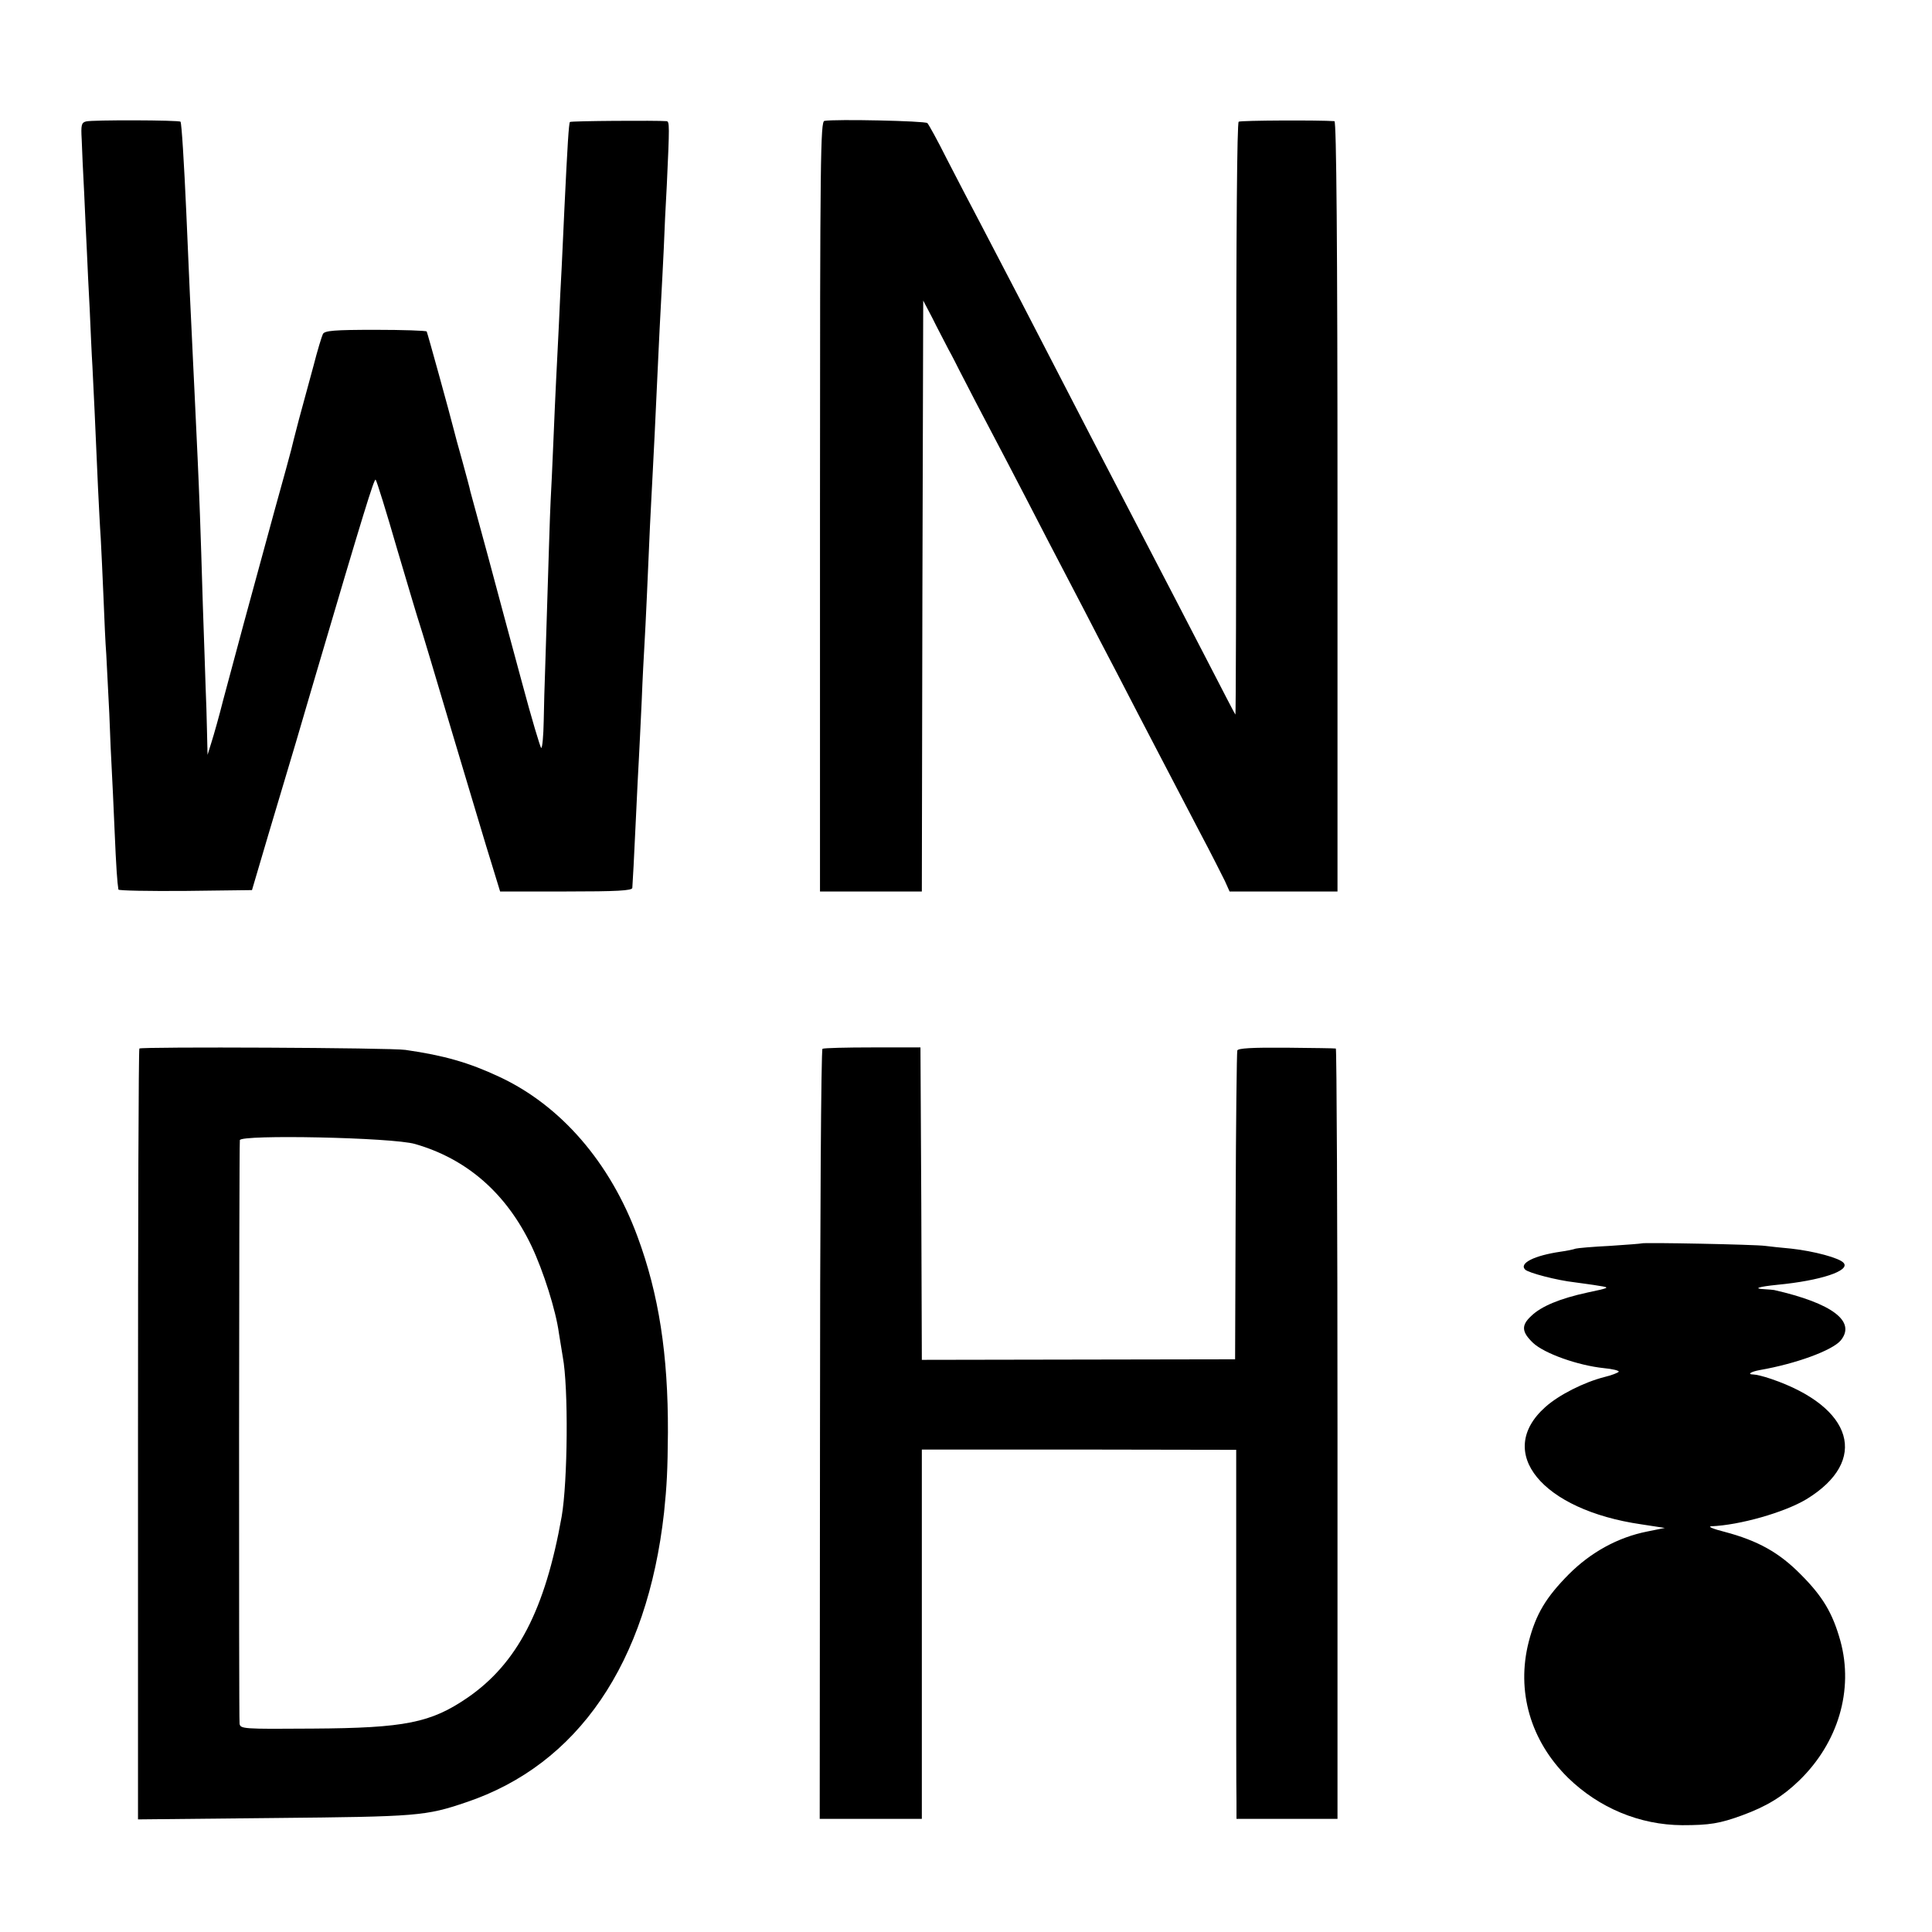
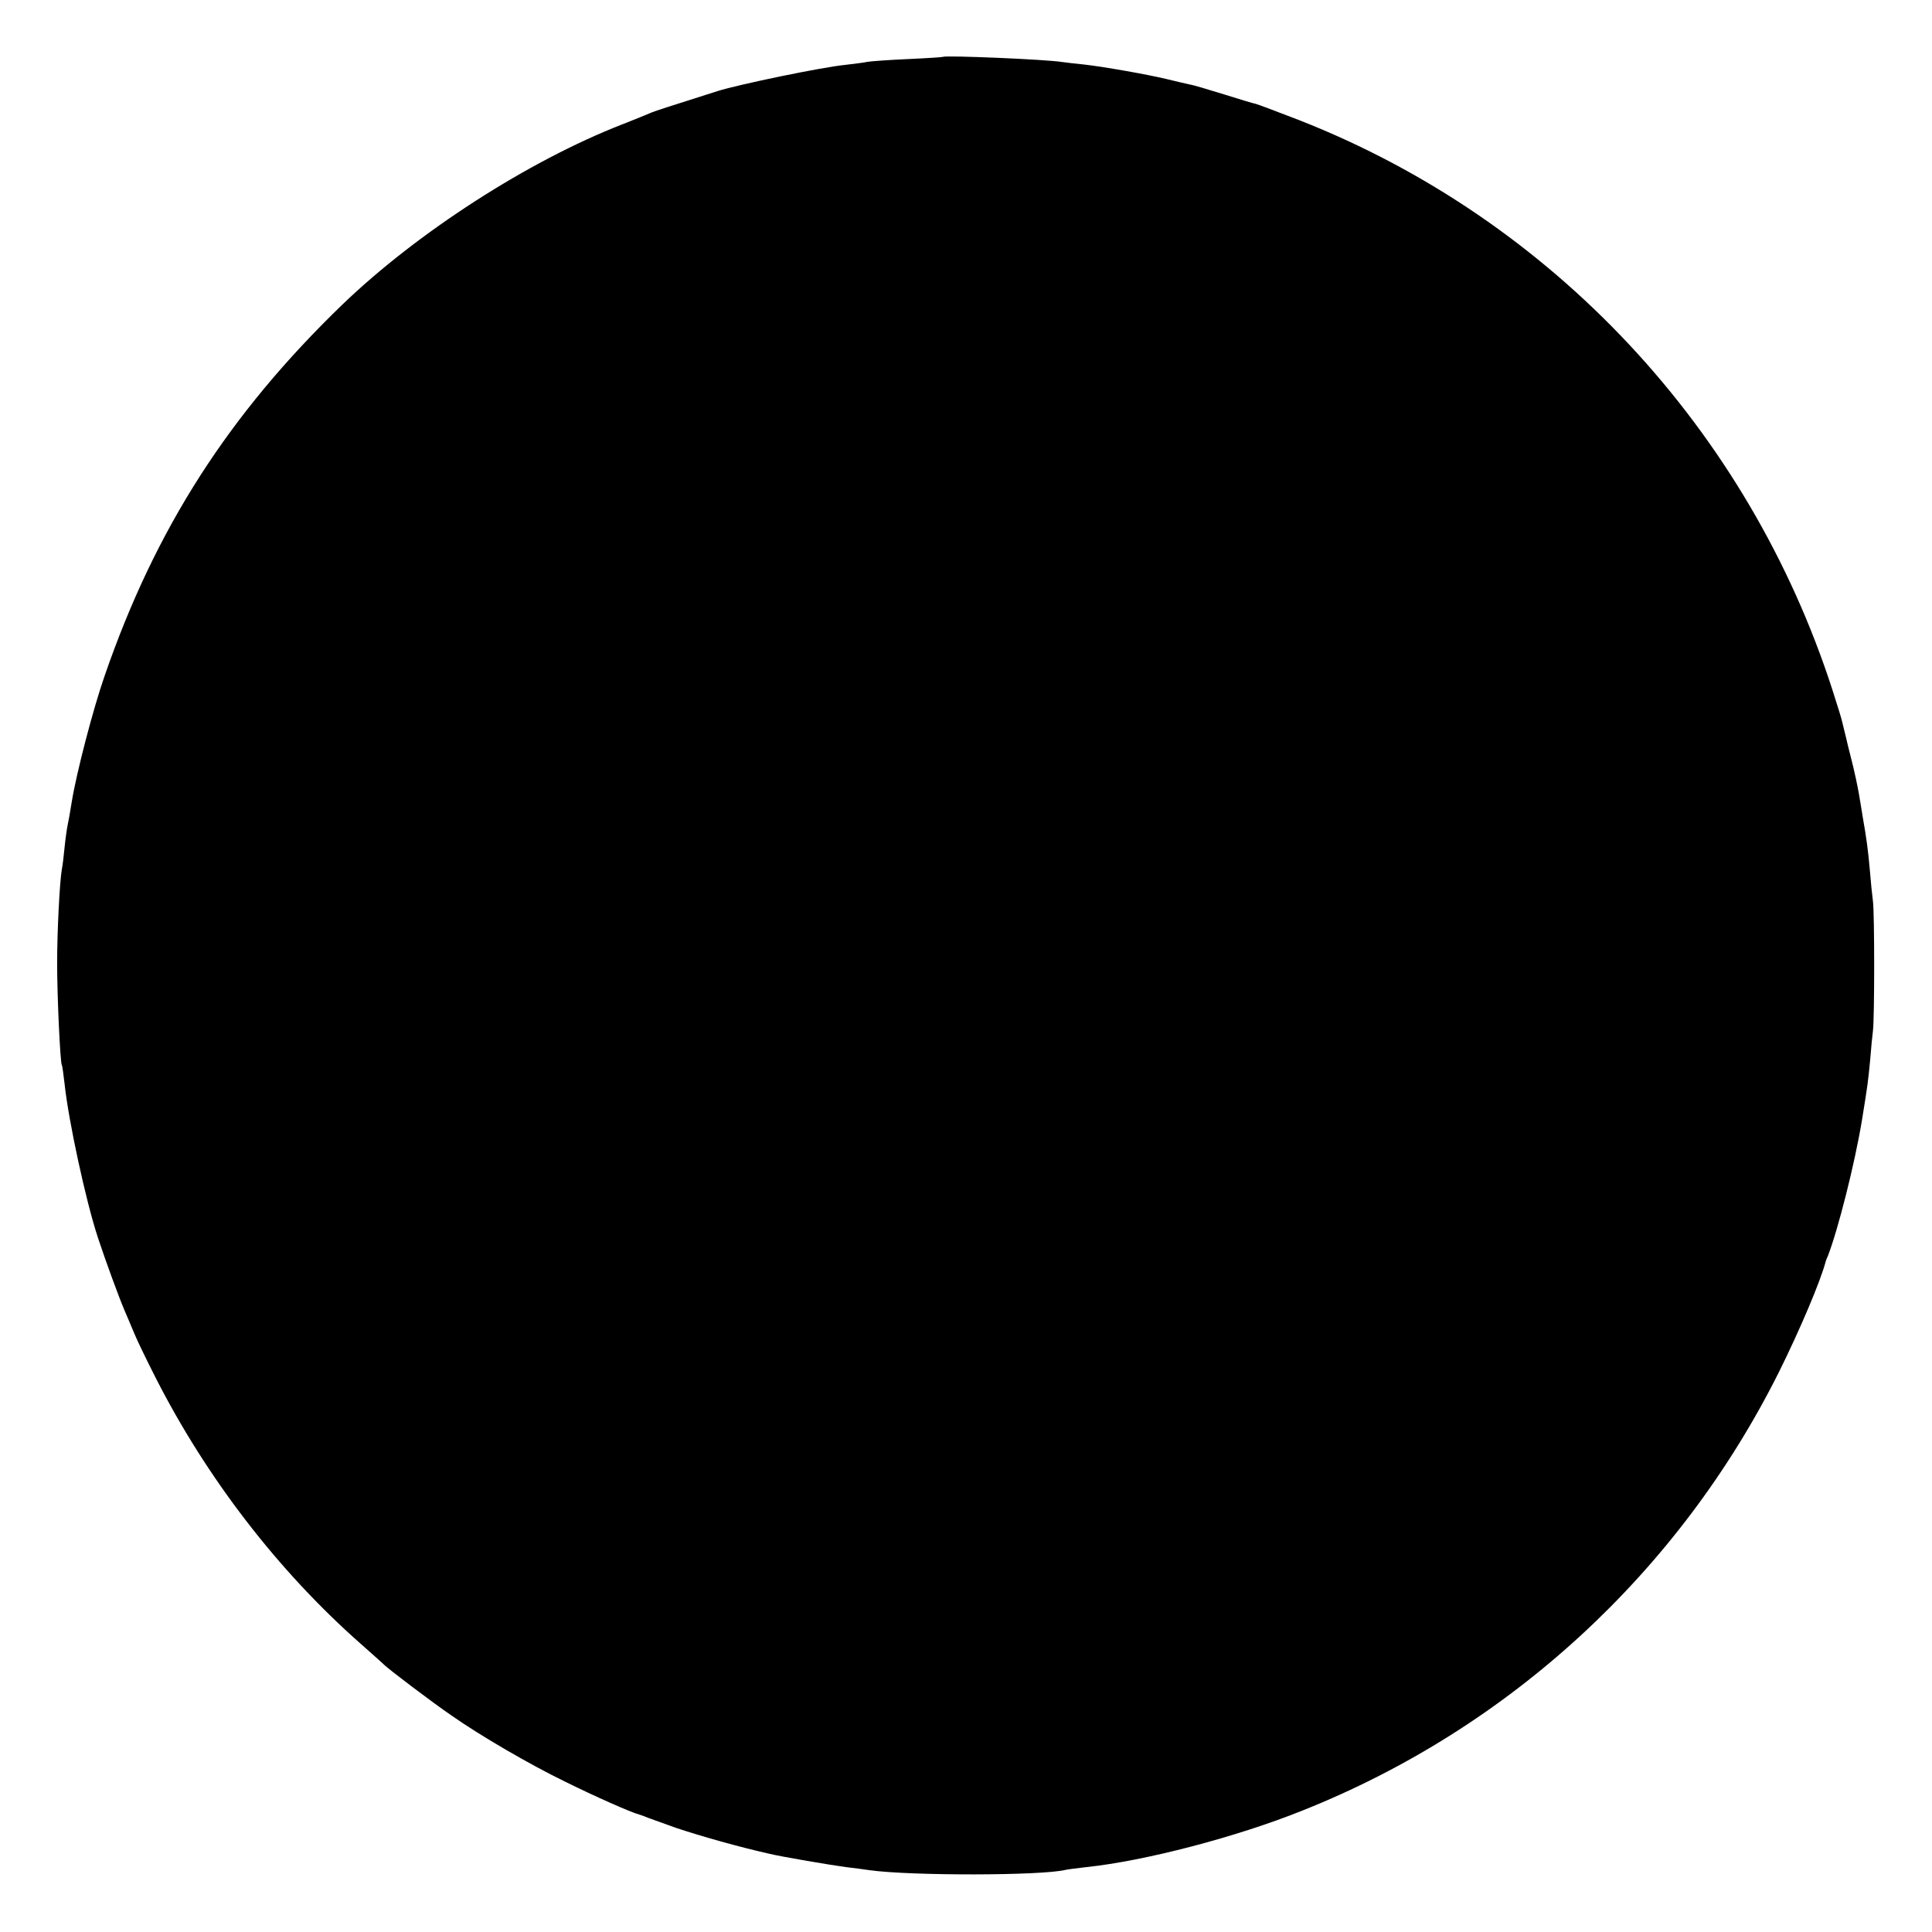
<svg xmlns="http://www.w3.org/2000/svg" version="1.0" width="700pt" height="700pt" viewBox="0 0 700 700" preserveAspectRatio="xMidYMid meet">
  <g transform="translate(0,700) scale(0.1,-0.1)" fill="#000000" stroke="none">
-     <path d="M312 6560 c-17 -4 -19 -13 -16 -65 1 -33 5 -121 9 -195 3 -74 8 -171 10 -215 2 -44 6 -136 10 -205 3 -69 7 -163 10 -210 4 -82 10 -198 20 -435 3 -60 7 -144 10 -185 2 -41 7 -138 10 -215 3 -77 7 -169 10 -205 2 -36 7 -132 11 -215 3 -82 7 -175 9 -205 2 -30 6 -127 10 -215 6 -143 10 -193 14 -218 0 -4 110 -6 243 -5 l241 3 59 200 c33 110 78 261 100 335 22 74 54 185 72 245 173 587 212 713 217 707 4 -4 39 -117 78 -252 40 -135 76 -256 81 -270 5 -14 59 -194 120 -400 62 -206 125 -419 142 -472 l30 -98 239 0 c184 0 239 3 240 13 2 28 6 101 13 252 4 88 9 187 11 220 2 33 6 125 10 205 3 80 8 172 10 205 4 64 13 266 20 430 3 55 7 143 10 195 5 89 7 139 20 415 3 61 7 151 10 200 3 50 7 137 10 195 2 58 7 161 11 230 10 216 10 230 -1 231 -34 3 -346 1 -350 -3 -4 -4 -9 -83 -20 -313 -3 -71 -8 -168 -10 -215 -3 -47 -7 -139 -10 -205 -3 -66 -8 -156 -10 -200 -2 -44 -7 -145 -10 -225 -3 -80 -8 -176 -10 -215 -3 -61 -6 -172 -20 -615 -2 -47 -4 -129 -5 -182 -1 -54 -5 -98 -9 -98 -3 0 -35 107 -70 238 -35 130 -91 336 -123 457 -33 121 -62 227 -64 235 -1 8 -15 58 -29 110 -15 52 -28 102 -30 110 -16 64 -96 353 -99 359 -2 3 -86 6 -186 6 -150 0 -183 -3 -190 -15 -4 -8 -20 -60 -34 -115 -15 -55 -39 -143 -53 -195 -14 -52 -26 -102 -28 -110 -2 -8 -28 -105 -59 -215 -85 -310 -155 -569 -187 -690 -15 -60 -35 -130 -43 -155 l-14 -45 -2 85 c-1 47 -3 119 -5 160 -1 41 -6 174 -10 295 -9 304 -13 402 -19 535 -3 63 -8 169 -11 235 -3 66 -8 161 -10 210 -4 83 -8 161 -20 445 -8 179 -17 325 -21 329 -5 6 -320 7 -342 1z" />
-     <path d="M2987 6562 c-14 -3 -16 -123 -16 -1398 l0 -1394 184 0 185 0 2 1070 3 1071 33 -63 c17 -35 44 -85 58 -113 15 -27 32 -61 39 -75 7 -14 35 -68 62 -120 60 -114 153 -291 258 -495 43 -82 103 -197 133 -255 30 -58 82 -159 117 -225 100 -194 224 -430 302 -580 41 -77 81 -157 91 -177 l17 -38 195 0 196 0 0 1395 c0 955 -4 1395 -11 1396 -53 4 -339 3 -347 -2 -6 -4 -9 -393 -9 -1079 0 -589 -1 -1071 -3 -1069 -2 2 -45 85 -96 184 -91 176 -148 286 -275 530 -125 240 -194 373 -280 540 -91 177 -164 317 -270 520 -35 66 -91 174 -125 240 -33 66 -65 124 -70 129 -8 8 -335 15 -373 8z" />
-     <path d="M505 3201 c-3 -2 -5 -632 -5 -1399 l0 -1394 493 5 c520 5 549 7 696 57 405 136 656 503 717 1050 10 97 13 151 14 290 1 282 -33 501 -110 709 -99 269 -278 476 -502 580 -109 51 -199 77 -339 97 -50 8 -957 12 -964 5z m999 -346 c188 -54 331 -179 422 -370 43 -91 88 -233 99 -315 4 -25 10 -63 14 -86 21 -111 18 -452 -4 -579 -60 -338 -161 -532 -341 -656 -133 -91 -226 -110 -561 -112 -255 -2 -262 -1 -265 18 -3 17 -2 2074 1 2114 2 21 554 10 635 -14z" />
-     <path d="M2980 3200 c-5 -3 -9 -624 -9 -1398 l-1 -1392 185 0 185 0 0 669 0 669 570 0 569 -1 0 -606 c0 -333 0 -634 1 -668 l0 -63 183 0 183 0 0 1395 c0 767 -3 1396 -6 1396 -3 1 -83 2 -179 3 -124 1 -175 -2 -178 -10 -2 -7 -5 -261 -6 -566 l-2 -553 -567 -1 -568 -1 -2 566 -3 566 -173 0 c-95 0 -177 -2 -182 -5z" />
-     <path d="M5948 2495 c-2 -1 -53 -5 -114 -9 -62 -3 -118 -8 -125 -10 -8 -3 -32 -8 -54 -11 -96 -14 -152 -42 -129 -65 12 -12 116 -39 179 -46 28 -4 68 -9 90 -13 39 -6 38 -7 -43 -24 -101 -22 -168 -50 -204 -85 -37 -34 -35 -58 7 -98 41 -38 161 -81 256 -91 32 -3 56 -9 54 -13 -3 -4 -26 -13 -51 -19 -75 -19 -166 -65 -215 -109 -184 -164 -12 -373 348 -425 l85 -13 -64 -13 c-106 -21 -204 -75 -284 -155 -83 -84 -119 -144 -145 -244 -46 -179 6 -359 142 -493 113 -110 260 -171 414 -172 99 0 136 6 218 36 87 32 145 67 205 125 142 137 199 329 150 507 -28 100 -63 160 -144 241 -78 79 -155 122 -276 154 -40 10 -62 19 -48 20 103 4 265 50 345 98 228 139 171 334 -128 436 -26 9 -55 16 -64 16 -24 0 -10 10 23 16 132 23 262 71 293 107 57 69 -30 135 -241 183 -5 1 -20 2 -35 3 -43 2 -22 9 47 16 157 15 264 51 240 79 -14 18 -108 43 -190 52 -36 3 -78 8 -95 10 -36 5 -442 13 -447 9z" />
+     <path d="M3417 6794 c-1 -1 -58 -5 -127 -8 -69 -3 -135 -8 -147 -10 -12 -3 -48 -7 -80 -11 -83 -8 -387 -71 -463 -95 -179 -57 -227 -72 -245 -80 -11 -5 -56 -23 -99 -40 -342 -133 -745 -393 -1016 -654 -411 -397 -677 -811 -861 -1345 -41 -117 -102 -351 -119 -456 -5 -33 -12 -71 -15 -85 -3 -14 -8 -50 -11 -80 -3 -30 -7 -66 -10 -80 -8 -47 -17 -225 -17 -340 0 -120 11 -358 17 -369 2 -3 6 -34 10 -68 14 -133 77 -425 121 -558 28 -85 77 -218 95 -260 9 -22 26 -60 36 -85 10 -25 45 -97 77 -160 185 -364 443 -700 743 -965 43 -38 81 -72 84 -75 11 -13 179 -140 245 -185 107 -75 286 -179 414 -241 105 -52 240 -112 266 -118 6 -2 21 -7 35 -13 14 -5 59 -21 100 -36 90 -30 228 -69 335 -93 44 -11 234 -43 281 -49 27 -3 65 -8 84 -11 152 -21 625 -20 710 1 8 2 42 6 75 10 212 22 545 109 784 205 751 299 1365 865 1727 1590 74 149 150 327 169 400 1 3 4 12 8 20 37 96 97 333 123 490 22 136 22 138 30 220 3 41 8 89 10 105 6 47 6 426 0 470 -3 22 -8 72 -11 110 -7 79 -12 115 -26 195 -5 30 -11 69 -14 85 -3 17 -8 41 -11 55 -3 14 -7 32 -9 40 -2 8 -11 44 -20 80 -8 36 -18 73 -20 83 -2 11 -18 62 -35 115 -305 946 -1015 1706 -1931 2066 -80 31 -152 58 -160 60 -8 1 -59 17 -114 34 -55 17 -111 34 -125 36 -14 3 -52 12 -85 20 -72 17 -219 43 -295 52 -30 3 -66 7 -79 9 -59 10 -427 25 -434 19z" />
  </g>
</svg>
